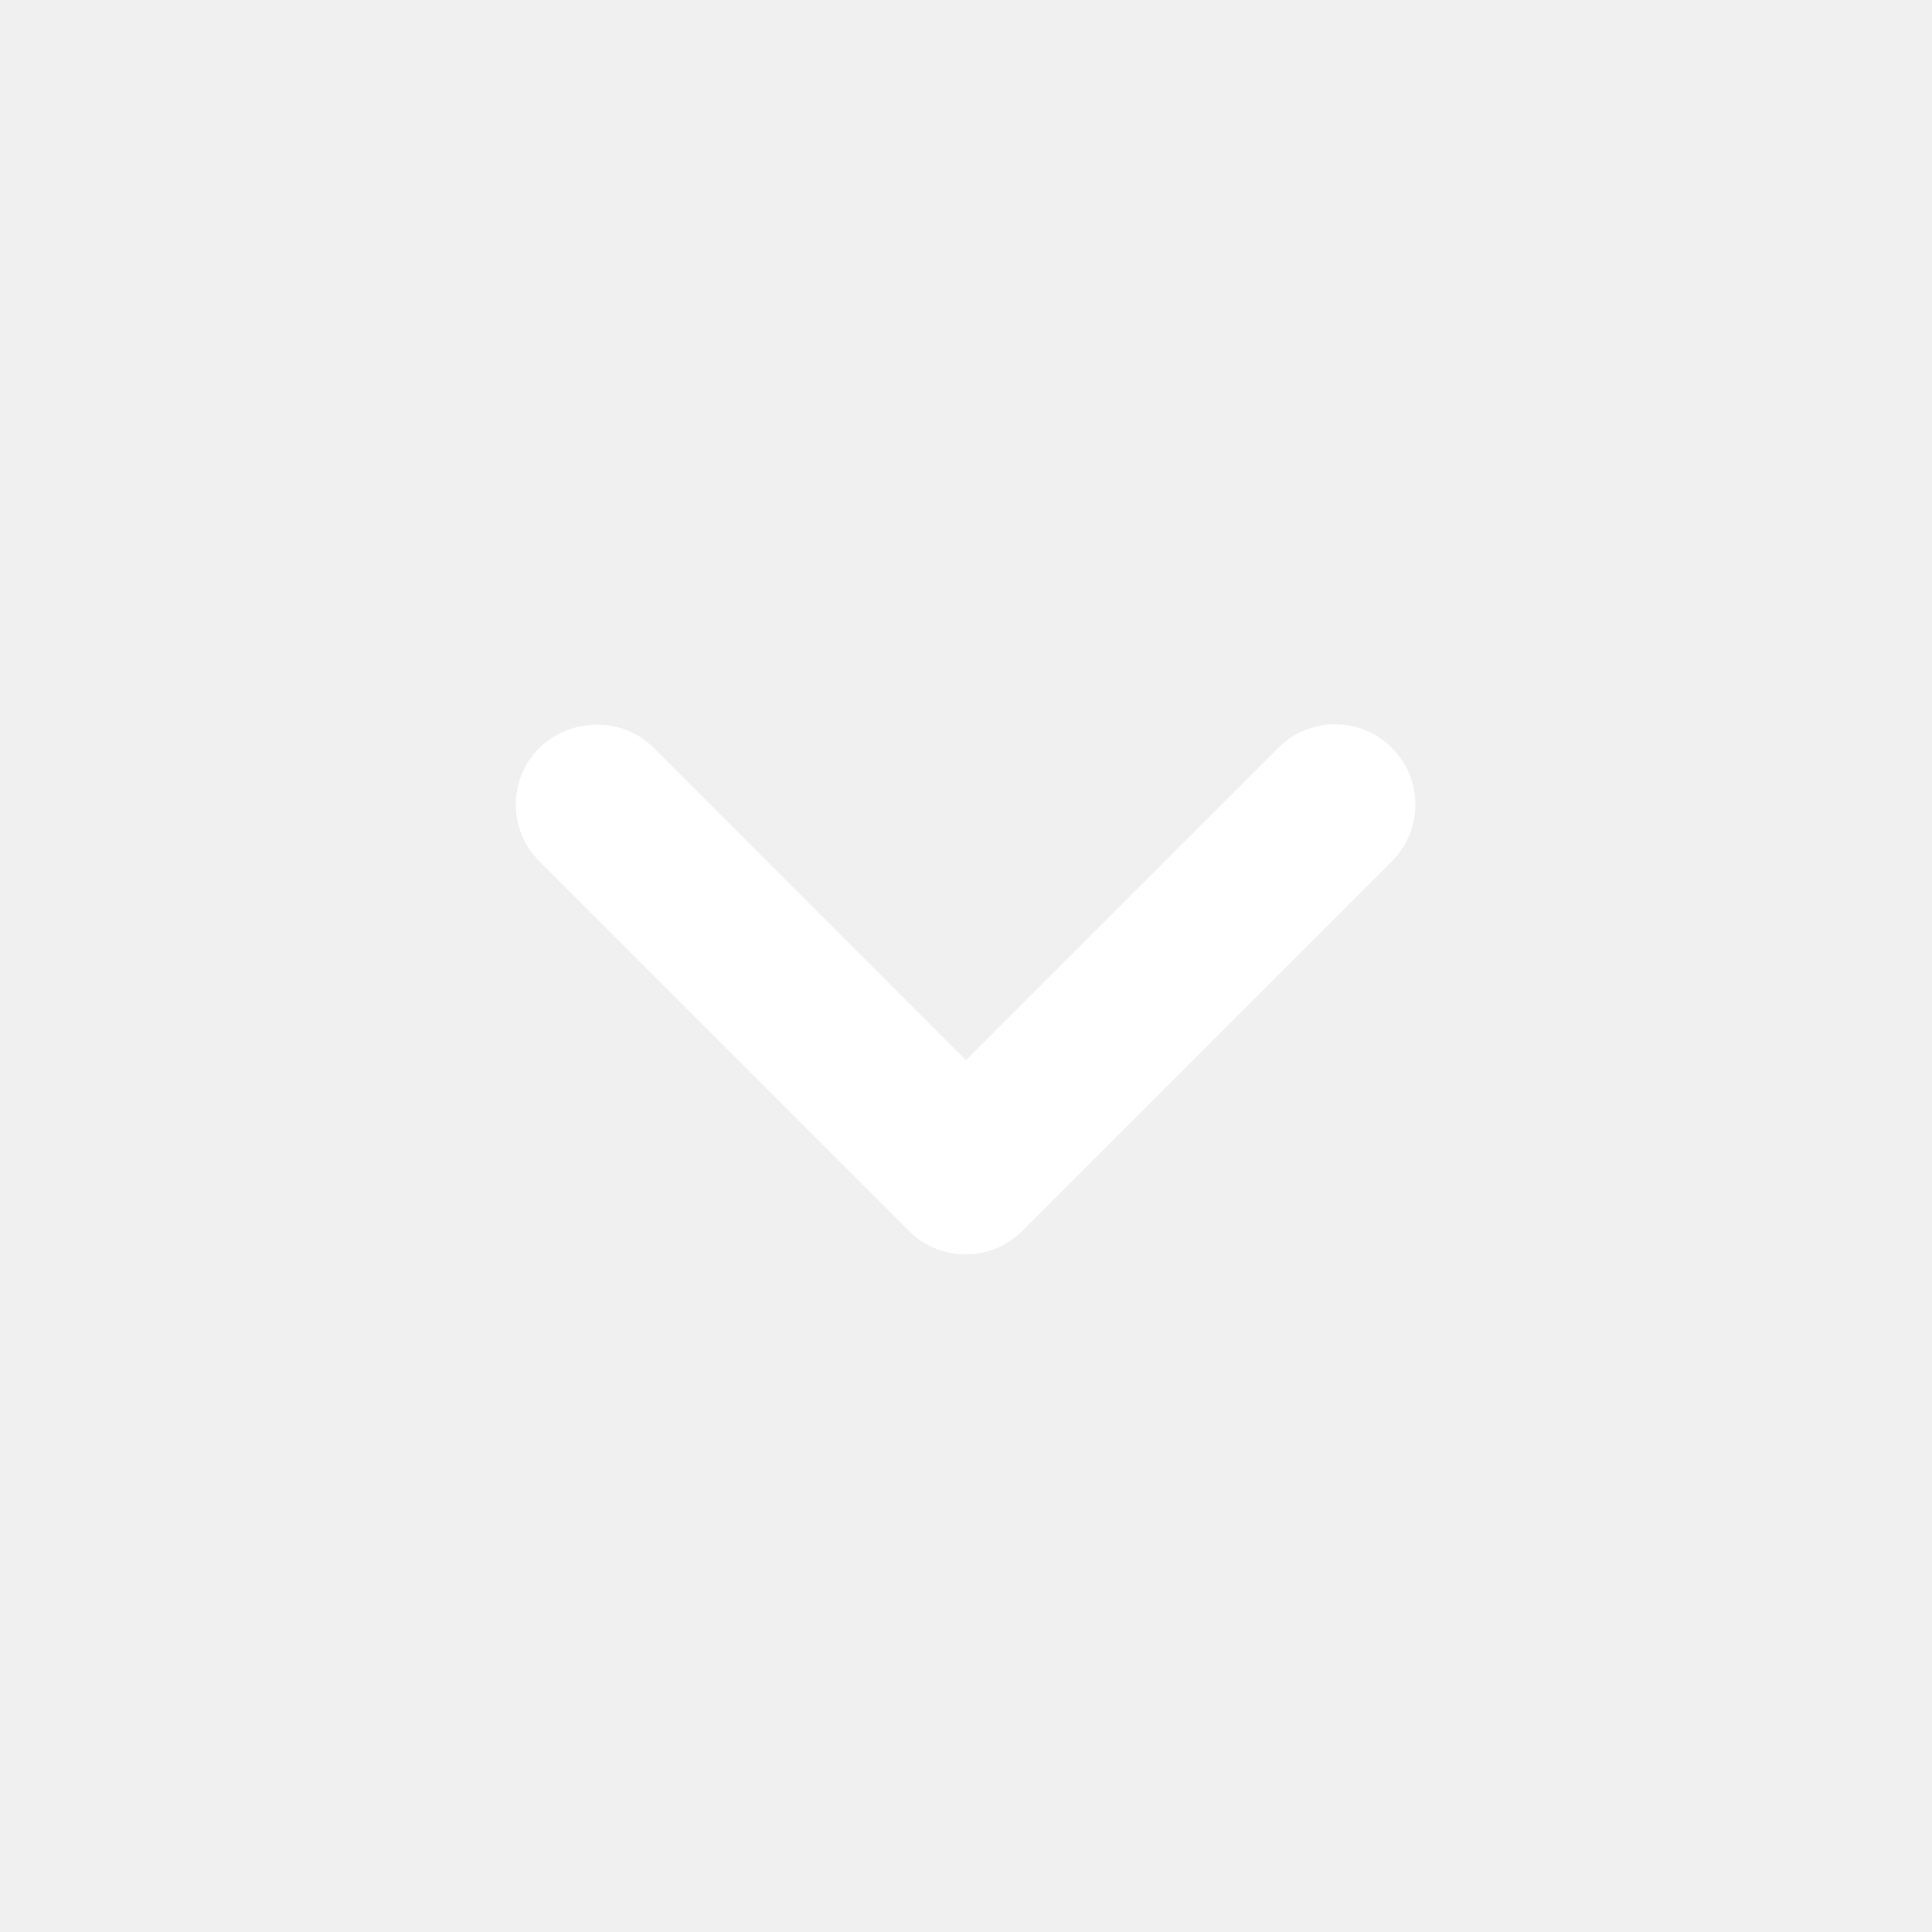
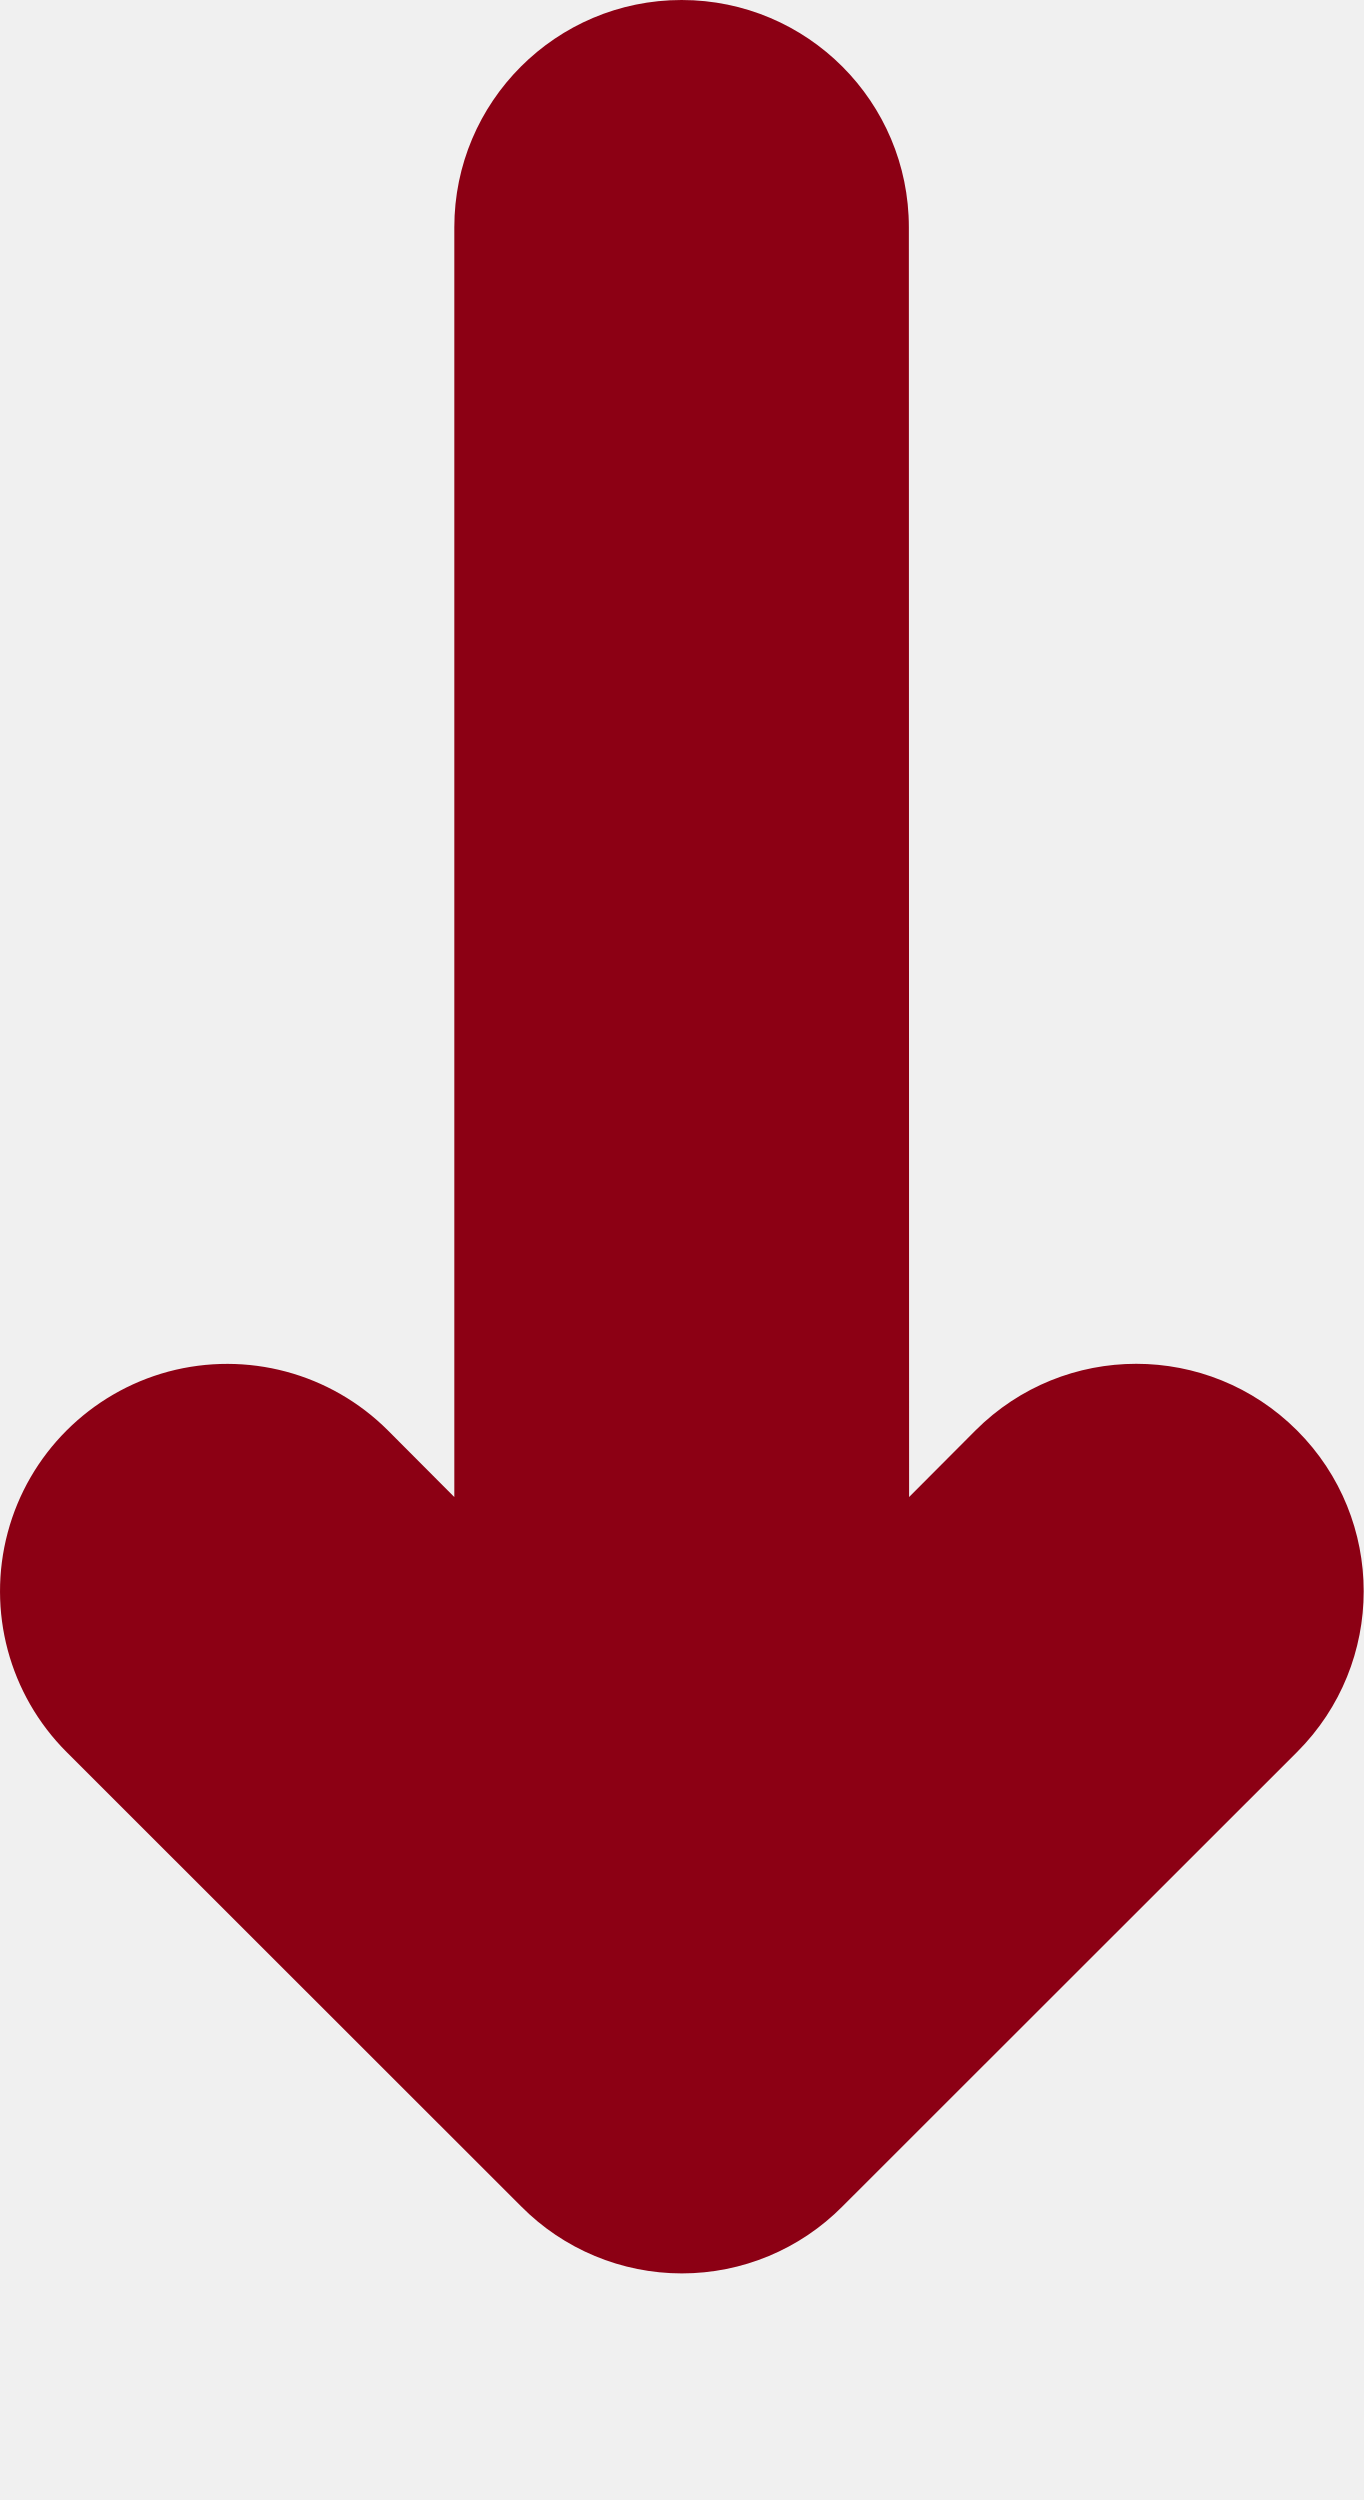
- <svg xmlns="http://www.w3.org/2000/svg" width="16px" height="16px" viewBox="0 0 16 16" version="1.1">
-   <g id="round-keyboard_arrow_down-24px-(2)" transform="matrix(1.192488E-08 1 -1 1.192488E-08 16 0)">
-     <g id="round-keyboard_arrow_left-24px" transform="matrix(-1 0 0 1 16 0)">
-       <g id="round-keyboard_arrow_left-24px">
-         <path d="M0 0L16 0L16 16L0 16L0 0Z" id="Shape" fill="none" stroke="none" />
-         <path d="M4.195 6.308L1.608 3.722L4.195 1.135C4.455 0.875 4.455 0.455 4.195 0.195L4.195 0.195C3.935 -0.065 3.515 -0.065 3.255 0.195L0.195 3.255C-0.065 3.515 -0.065 3.935 0.195 4.195L3.255 7.255C3.515 7.515 3.935 7.515 4.195 7.255L4.195 7.255C4.448 6.995 4.455 6.568 4.195 6.308Z" transform="translate(5.611667 4.278334)" id="Shape" fill="#FFFFFF" stroke="none" />
-       </g>
-     </g>
-   </g>
+ <svg xmlns="http://www.w3.org/2000/svg" width="6px" height="11px" viewBox="0 0 6 11" version="1.1">
+   <path d="M3.999 1C3.999 0.448 3.552 3.38271e-17 2.999 0C2.447 -3.38271e-17 1.999 0.448 1.999 1L1.999 6.587L1.707 6.294C1.454 6.041 1.086 5.943 0.741 6.035C0.396 6.128 0.126 6.398 0.034 6.743C-0.058 7.088 0.04 7.456 0.293 7.709L2.293 9.708C2.48 9.897 2.735 10.003 3 10.003C3.266 10.003 3.52 9.897 3.707 9.708L5.707 7.709C6.098 7.318 6.098 6.685 5.707 6.294C5.316 5.903 4.683 5.903 4.292 6.294L4 6.587L3.999 1Z" id="Path" fill="#8C0014" stroke="none" />
</svg>
